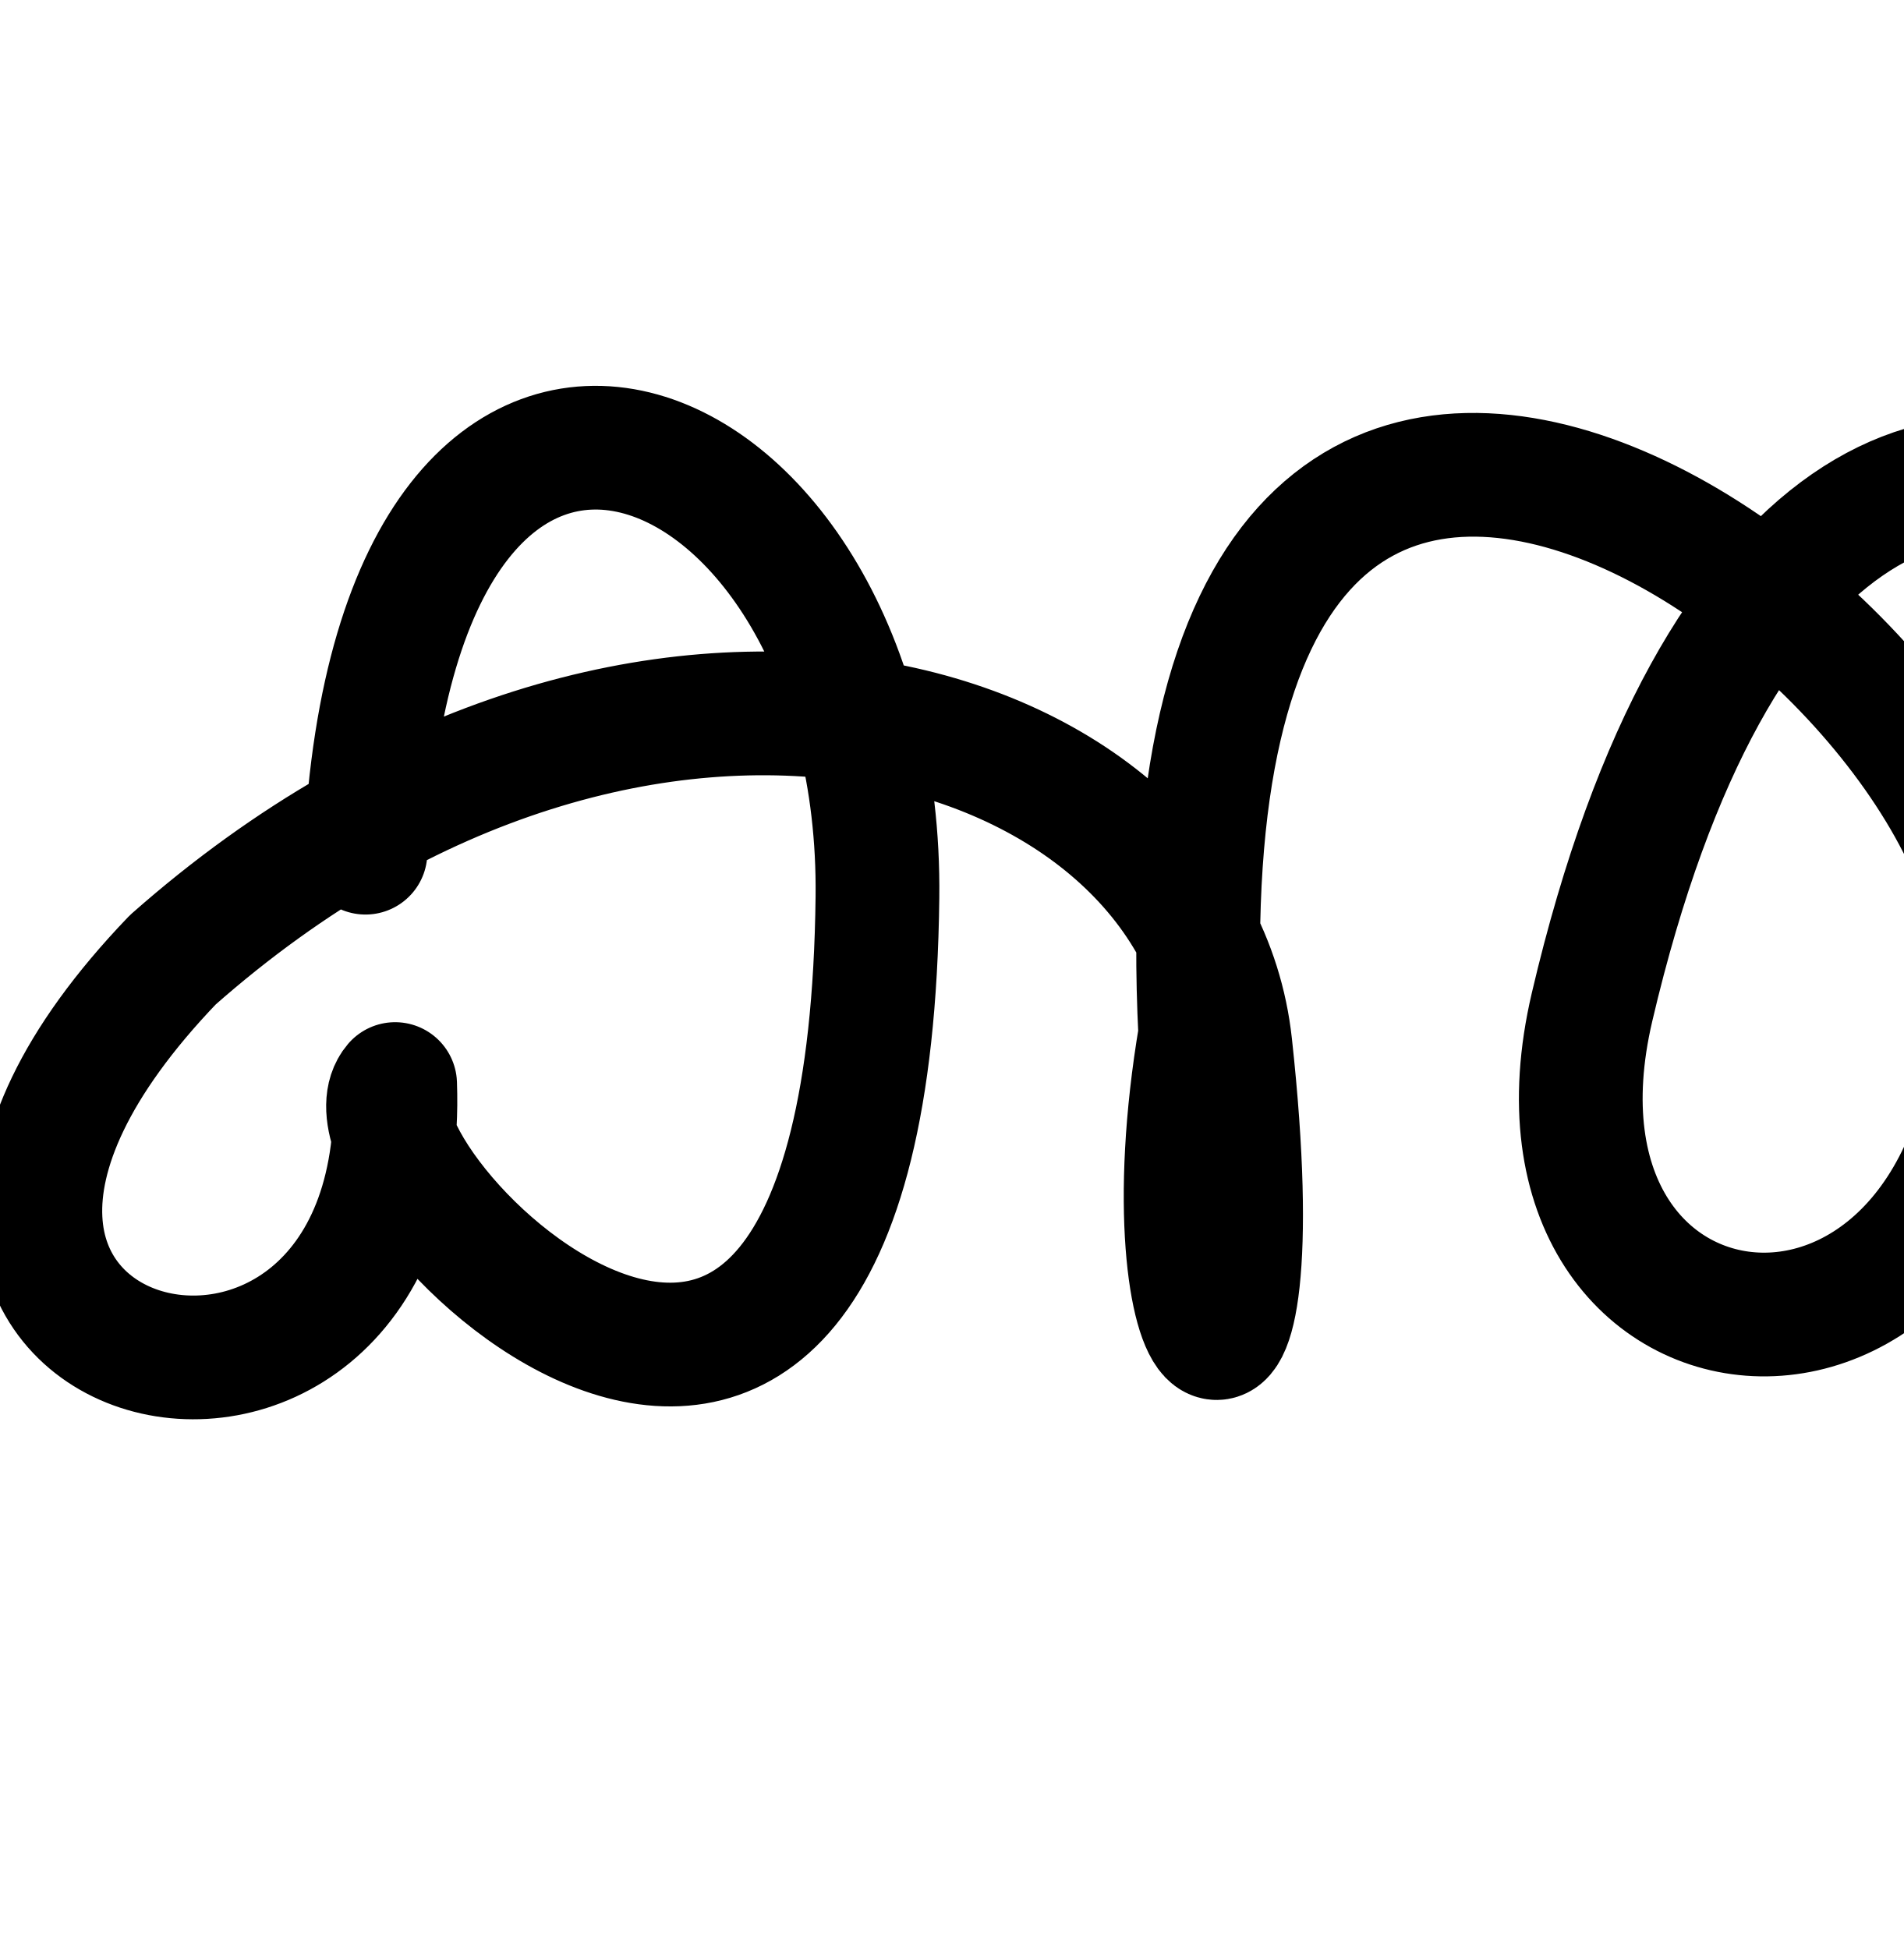
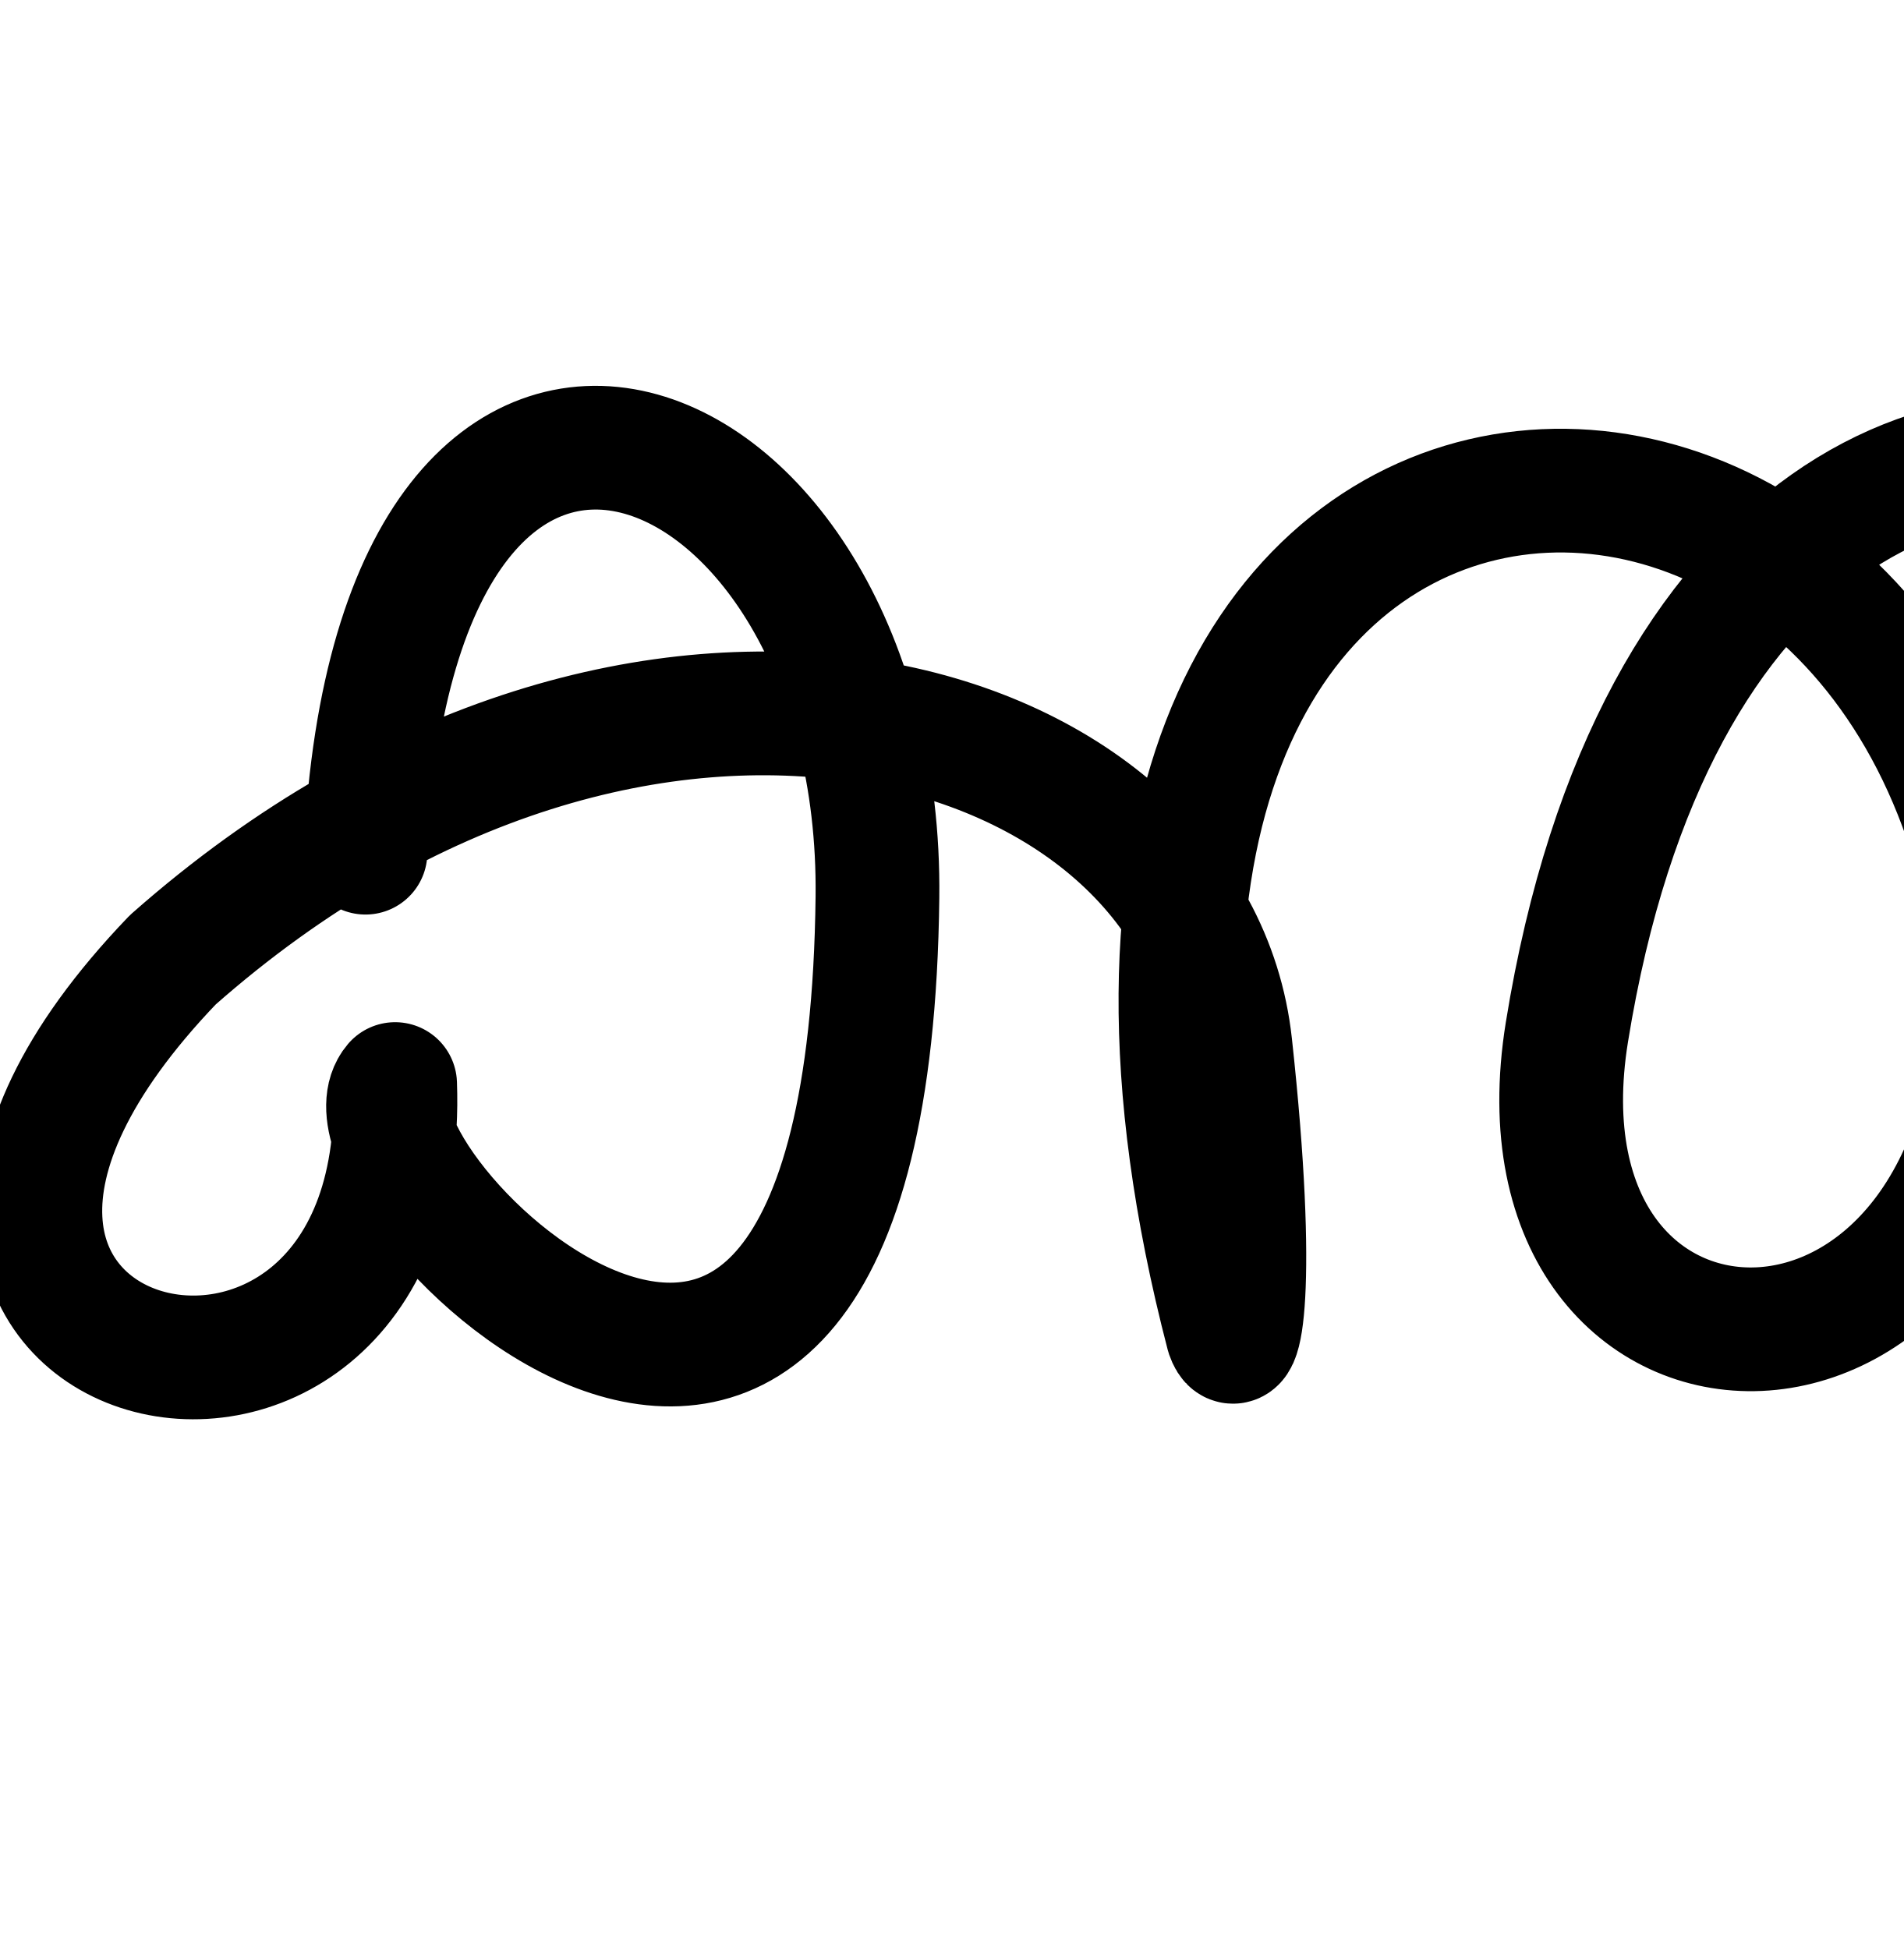
<svg xmlns="http://www.w3.org/2000/svg" width="2000" height="2048" id="svg2992" version="1.1">
  <defs id="defs5498">
    </defs>
  <g id="layer1" transform="translate(0,1048)">
-     <path style="fill:none;fill-rule:evenodd;stroke:#000000;stroke-width:130;stroke-linecap:round;stroke-linejoin:round;stroke-miterlimit:4;stroke-dasharray:none;stroke-opacity:1" d="m 384,-152 c 32.495,-673.227 543.755,-463.553 537.91,46.725 C 912,760 336,184 415.15,91.115 432,568 -240,400 181.59,-39.463 677.586,-477.703 1254.772,-299.429 1292.738,50.256 1344,520 1200,400 1261.085,38.912 c -52.732,-1063.722 839.629,-430.388 839.629,-65.181 0,498.812 -524.447,447.829 -427.992,36.46 257.436,-1097.931 1056.023,-349.339 706.317,364.237" id="path7161" />
+     <path style="fill:none;fill-rule:evenodd;stroke:#000000;stroke-width:130;stroke-linecap:round;stroke-linejoin:round;stroke-miterlimit:4;stroke-dasharray:none;stroke-opacity:1" d="m 384,-152 c 32.495,-673.227 543.755,-463.553 537.91,46.725 C 912,760 336,184 415.15,91.115 432,568 -240,400 181.59,-39.463 677.586,-477.703 1254.772,-299.429 1292.738,50.256 1320.713,306.606 1302.344,389.946 1289.809,354.078 1008,-728 2016,-776 2100.714,-26.269 c 0,498.812 -521.774,480.015 -454.424,62.892 C 1824,-1064 2976,-488 2379.038,374.427" id="path7161" />
  </g>
</svg>
